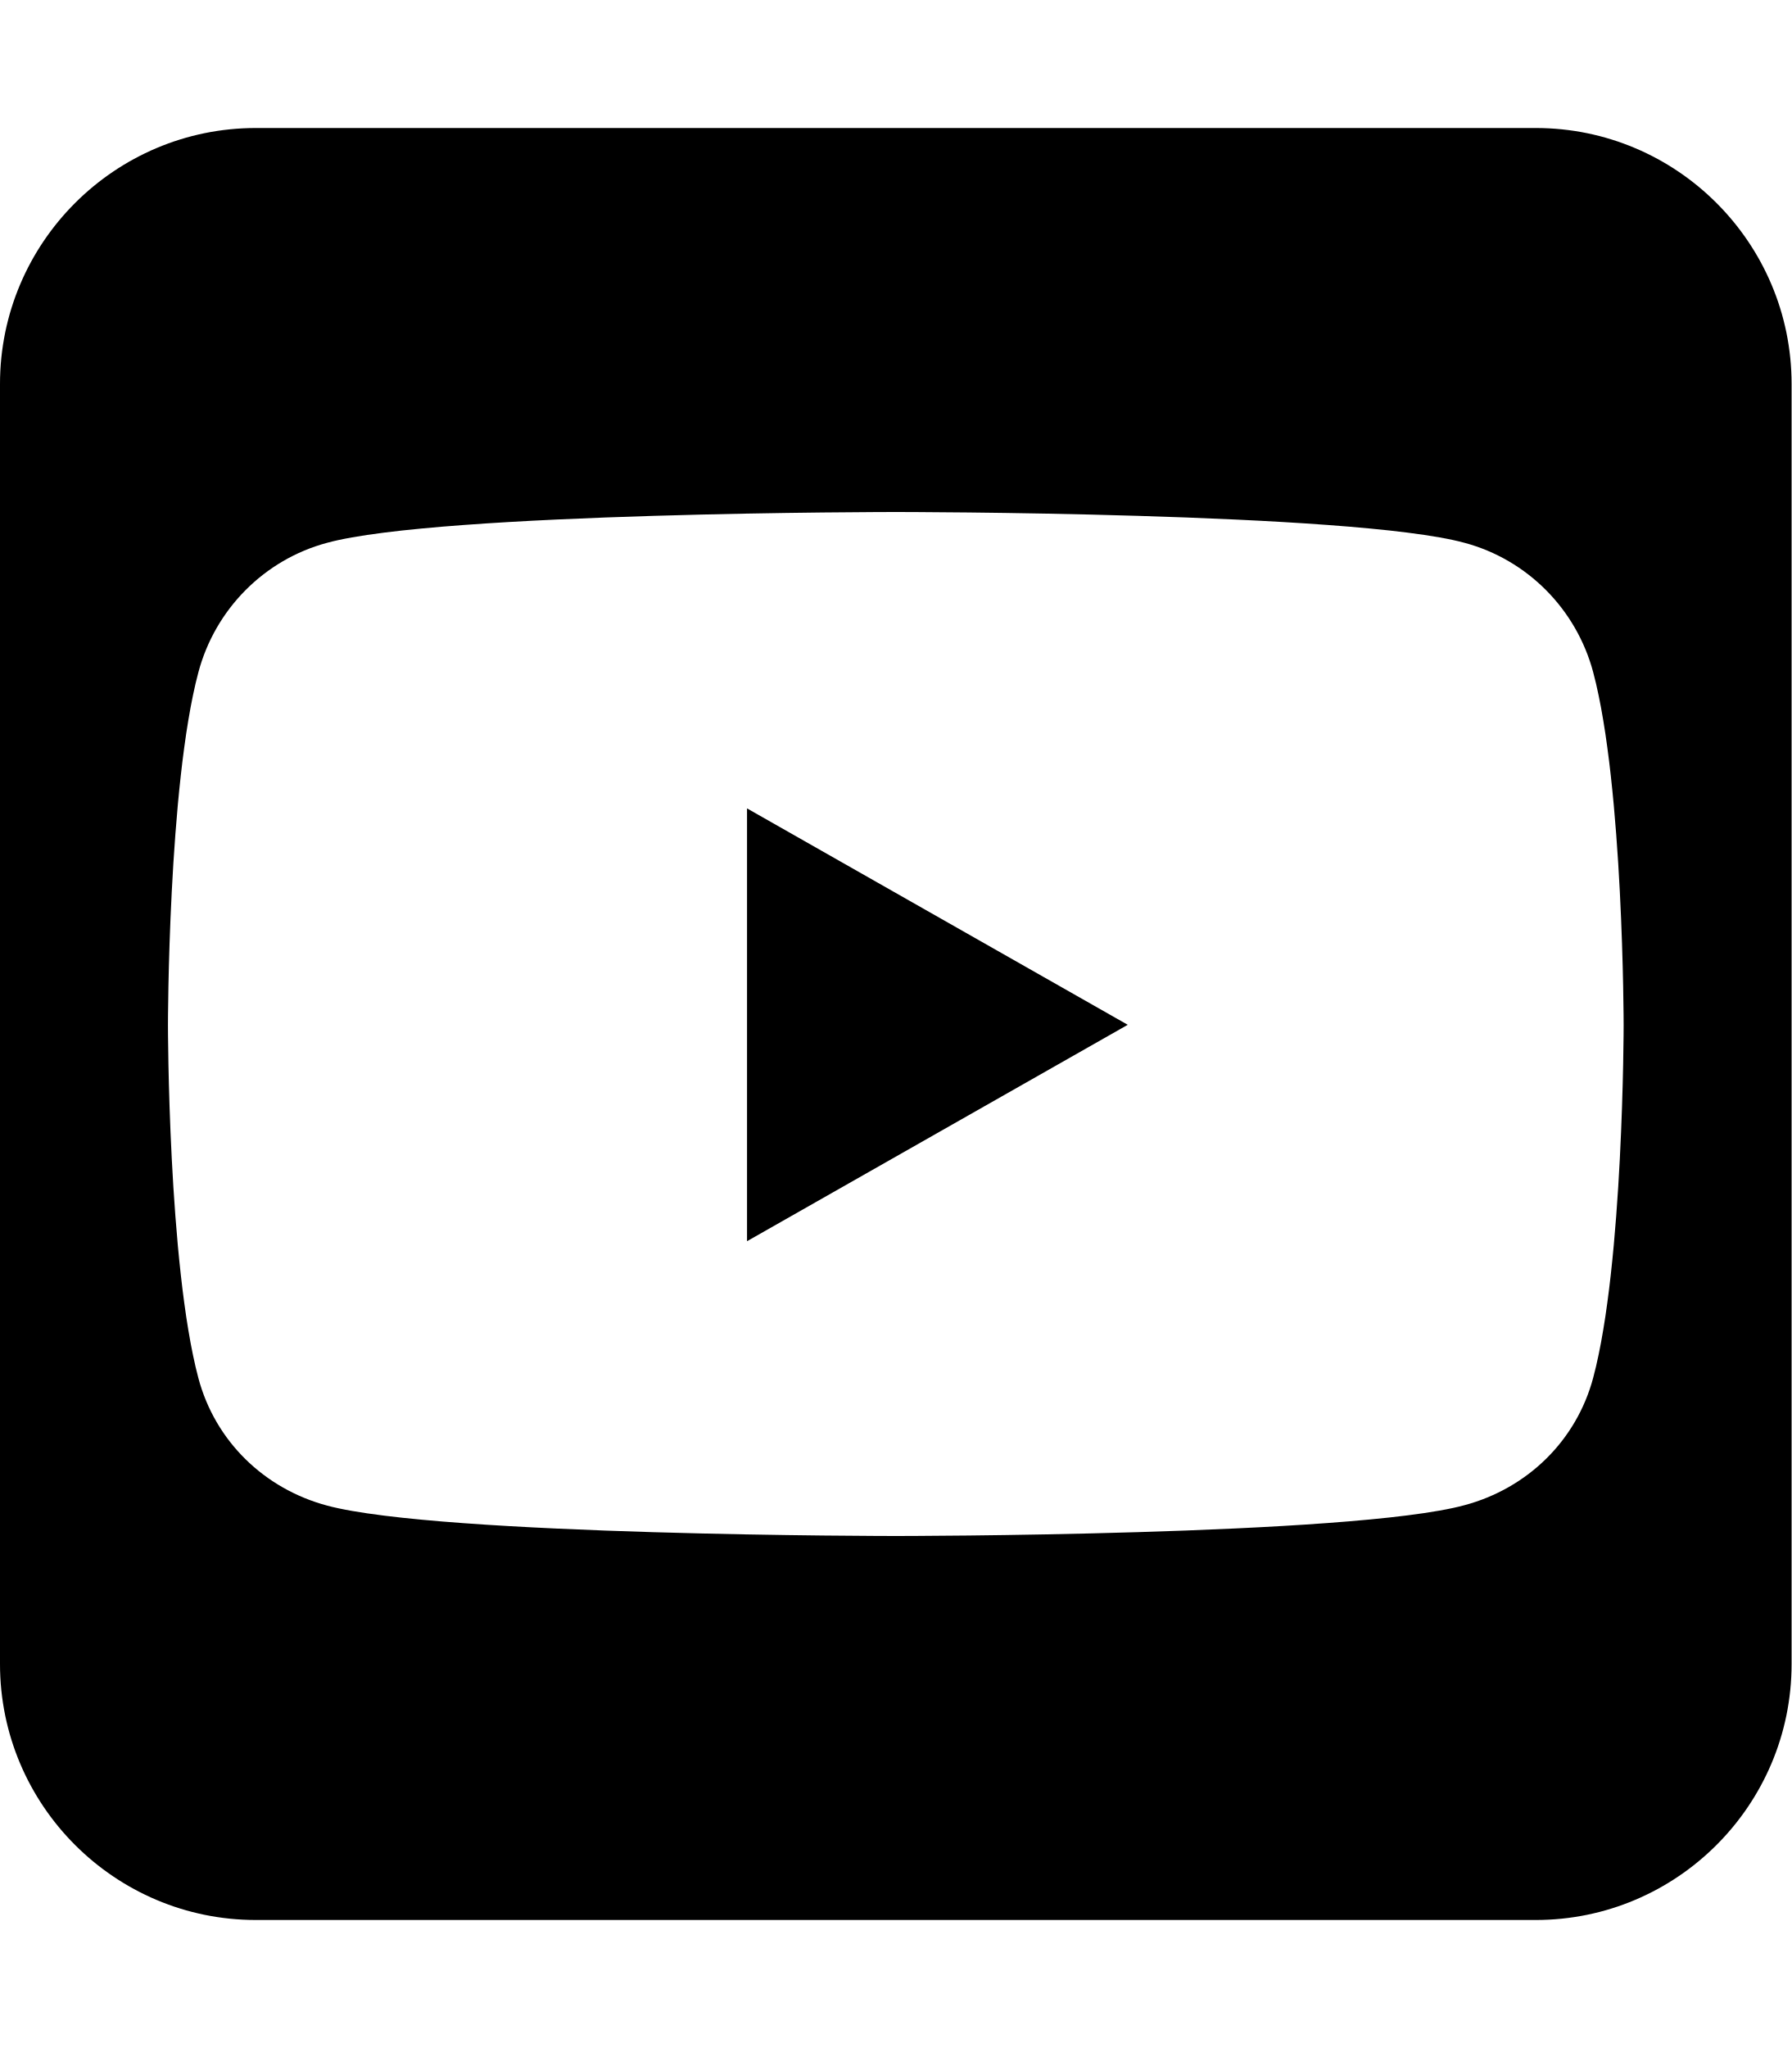
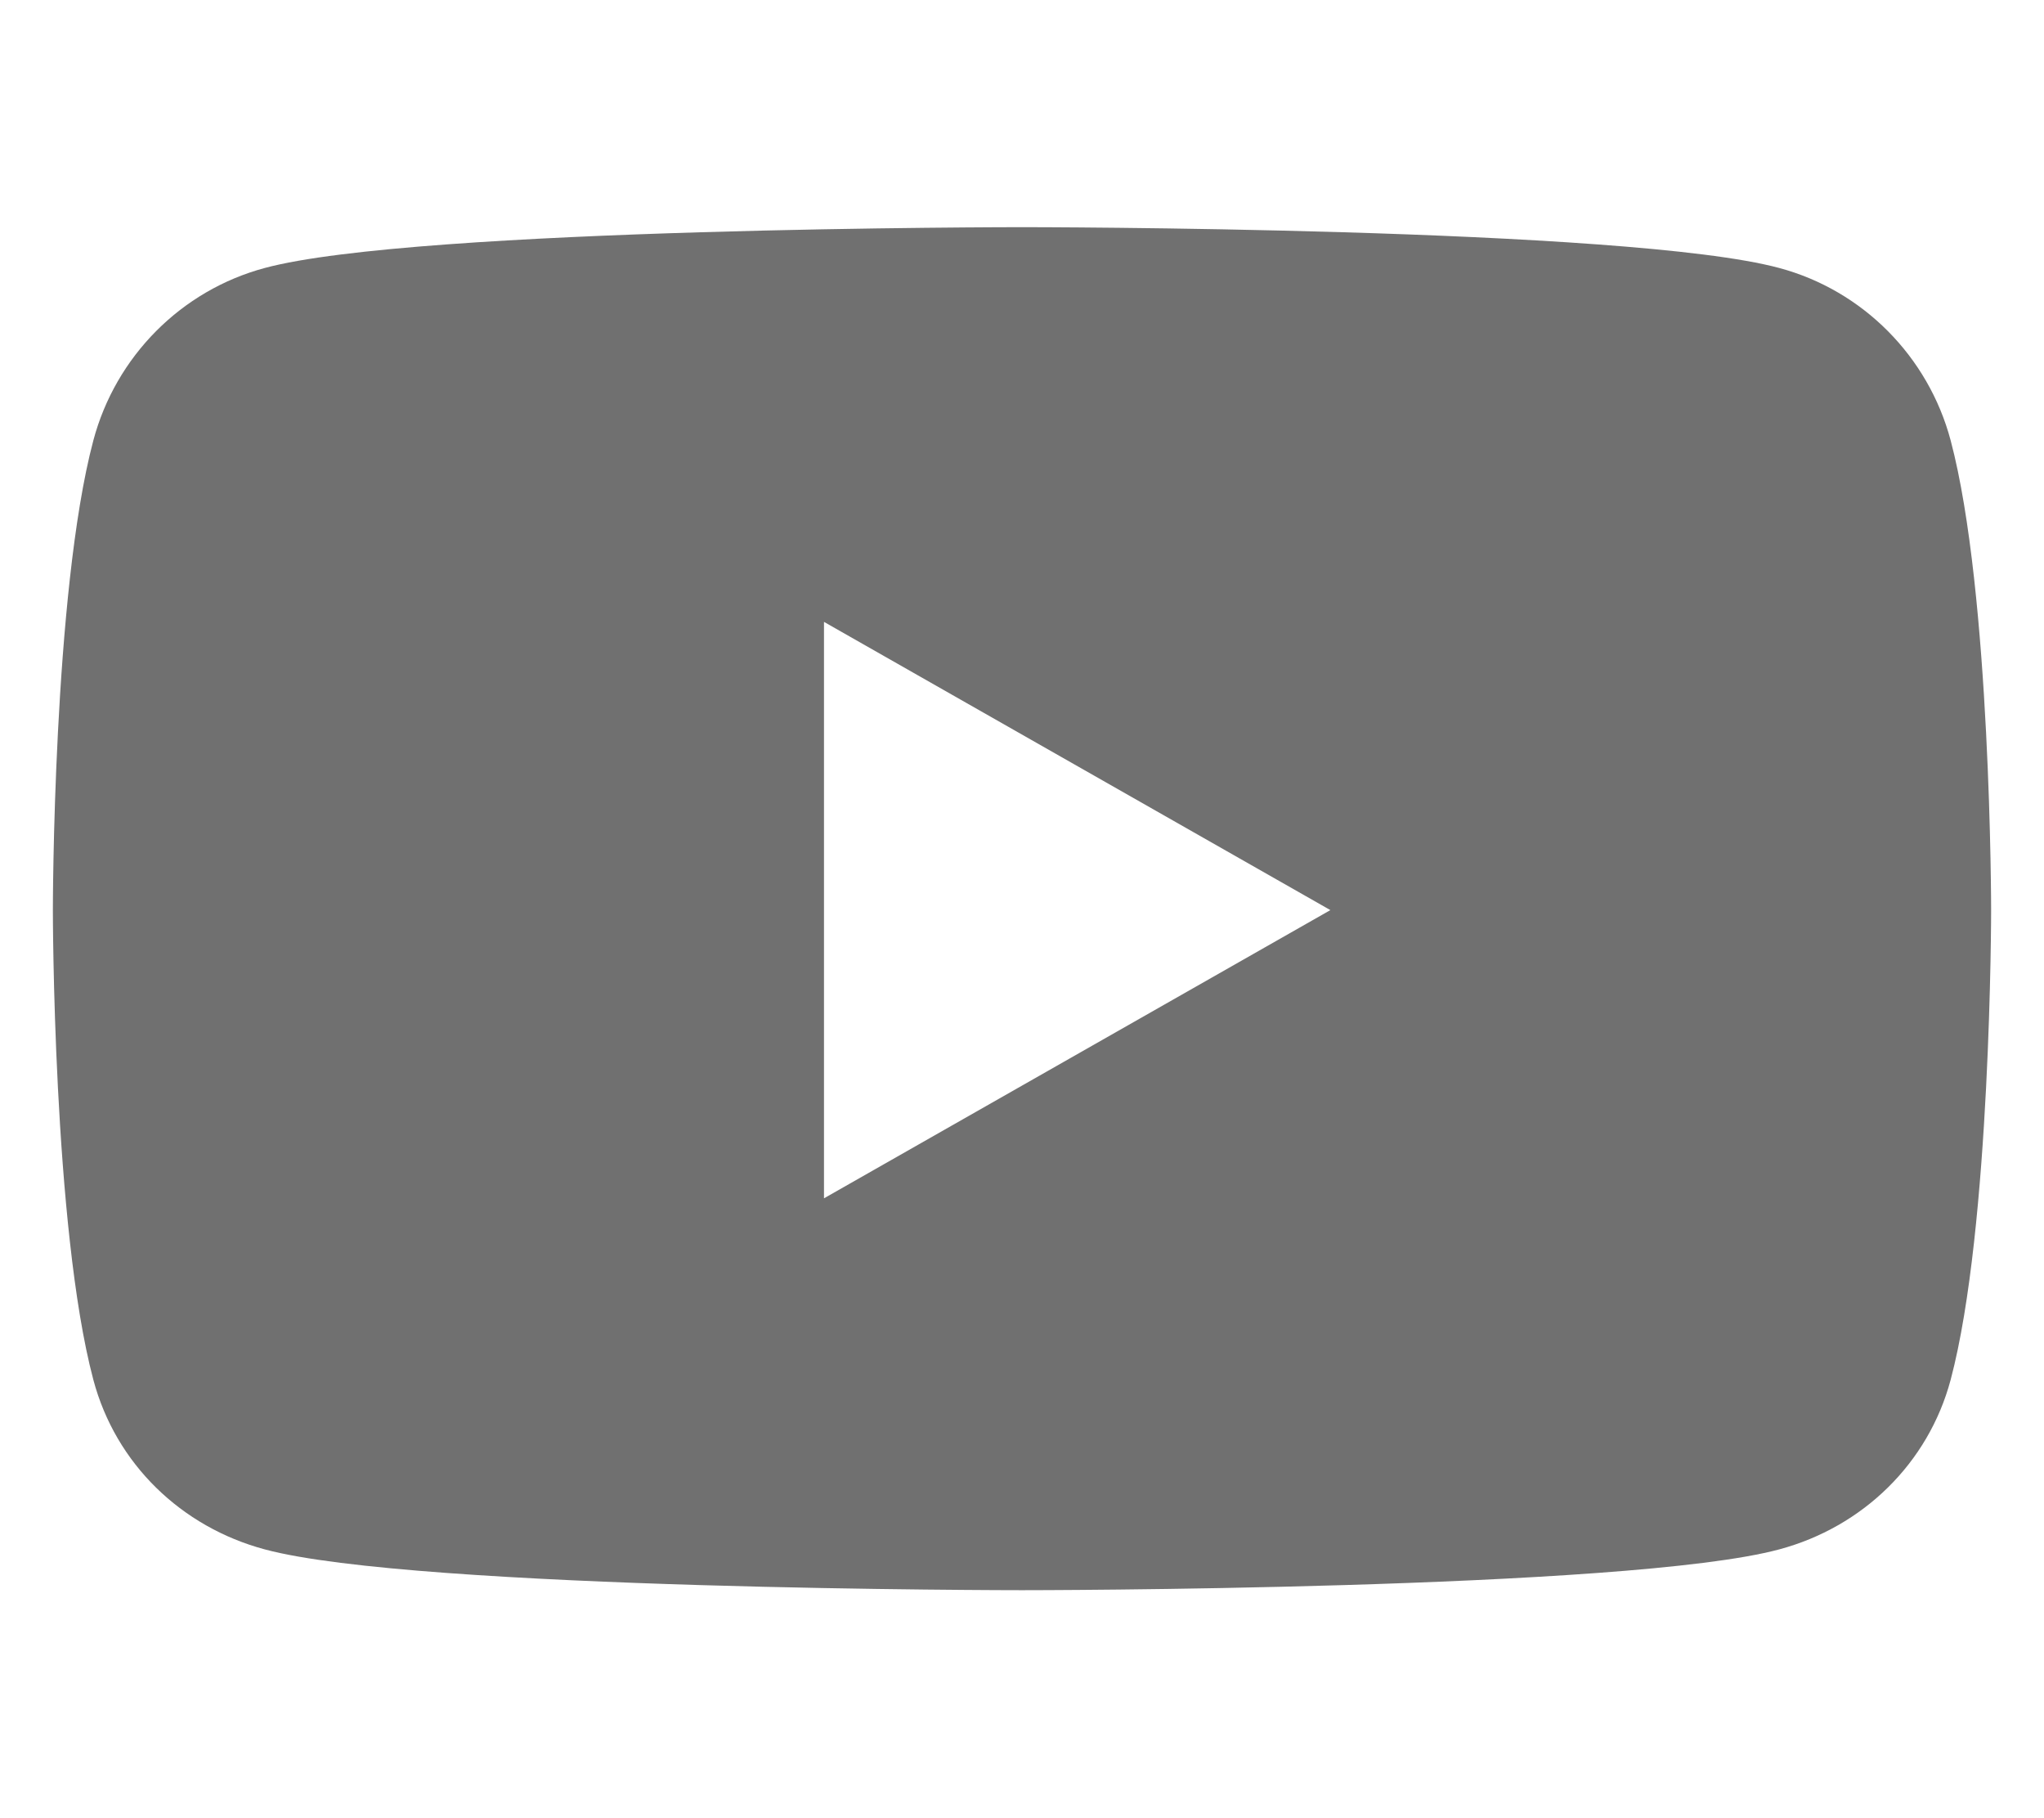
- <svg xmlns="http://www.w3.org/2000/svg" viewBox="0 0 448 512">
-   <path d="M282 256.2l-95.2-54.1V310.3L282 256.2zM384 32H64C28.7 32 0 60.7 0 96V416c0 35.3 28.7 64 64 64H384c35.3 0 64-28.7 64-64V96c0-35.3-28.7-64-64-64zm14.4 136.1c7.6 28.6 7.6 88.2 7.6 88.2s0 59.6-7.6 88.1c-4.2 15.8-16.5 27.7-32.2 31.9C337.9 384 224 384 224 384s-113.9 0-142.2-7.6c-15.7-4.2-28-16.1-32.2-31.9C42 315.9 42 256.3 42 256.3s0-59.7 7.6-88.2c4.2-15.8 16.5-28.2 32.2-32.4C110.1 128 224 128 224 128s113.9 0 142.2 7.7c15.7 4.2 28 16.6 32.2 32.4z" />
+ <svg xmlns="http://www.w3.org/2000/svg" fill="currentColor" height="10" width="11.25" viewBox="0 0 576 512">
+   <path fill="#707070" d="M549.7 124.1c-6.3-23.7-24.8-42.3-48.3-48.6C458.8 64 288 64 288 64S117.2 64 74.6 75.5c-23.5 6.3-42 24.9-48.3 48.6-11.4 42.9-11.4 132.3-11.4 132.3s0 89.4 11.4 132.3c6.3 23.7 24.8 41.5 48.3 47.8C117.2 448 288 448 288 448s170.8 0 213.4-11.5c23.5-6.3 42-24.2 48.3-47.8 11.4-42.9 11.4-132.3 11.4-132.3s0-89.4-11.4-132.3zm-317.5 213.5V175.2l142.7 81.2-142.7 81.2z" />
</svg>
